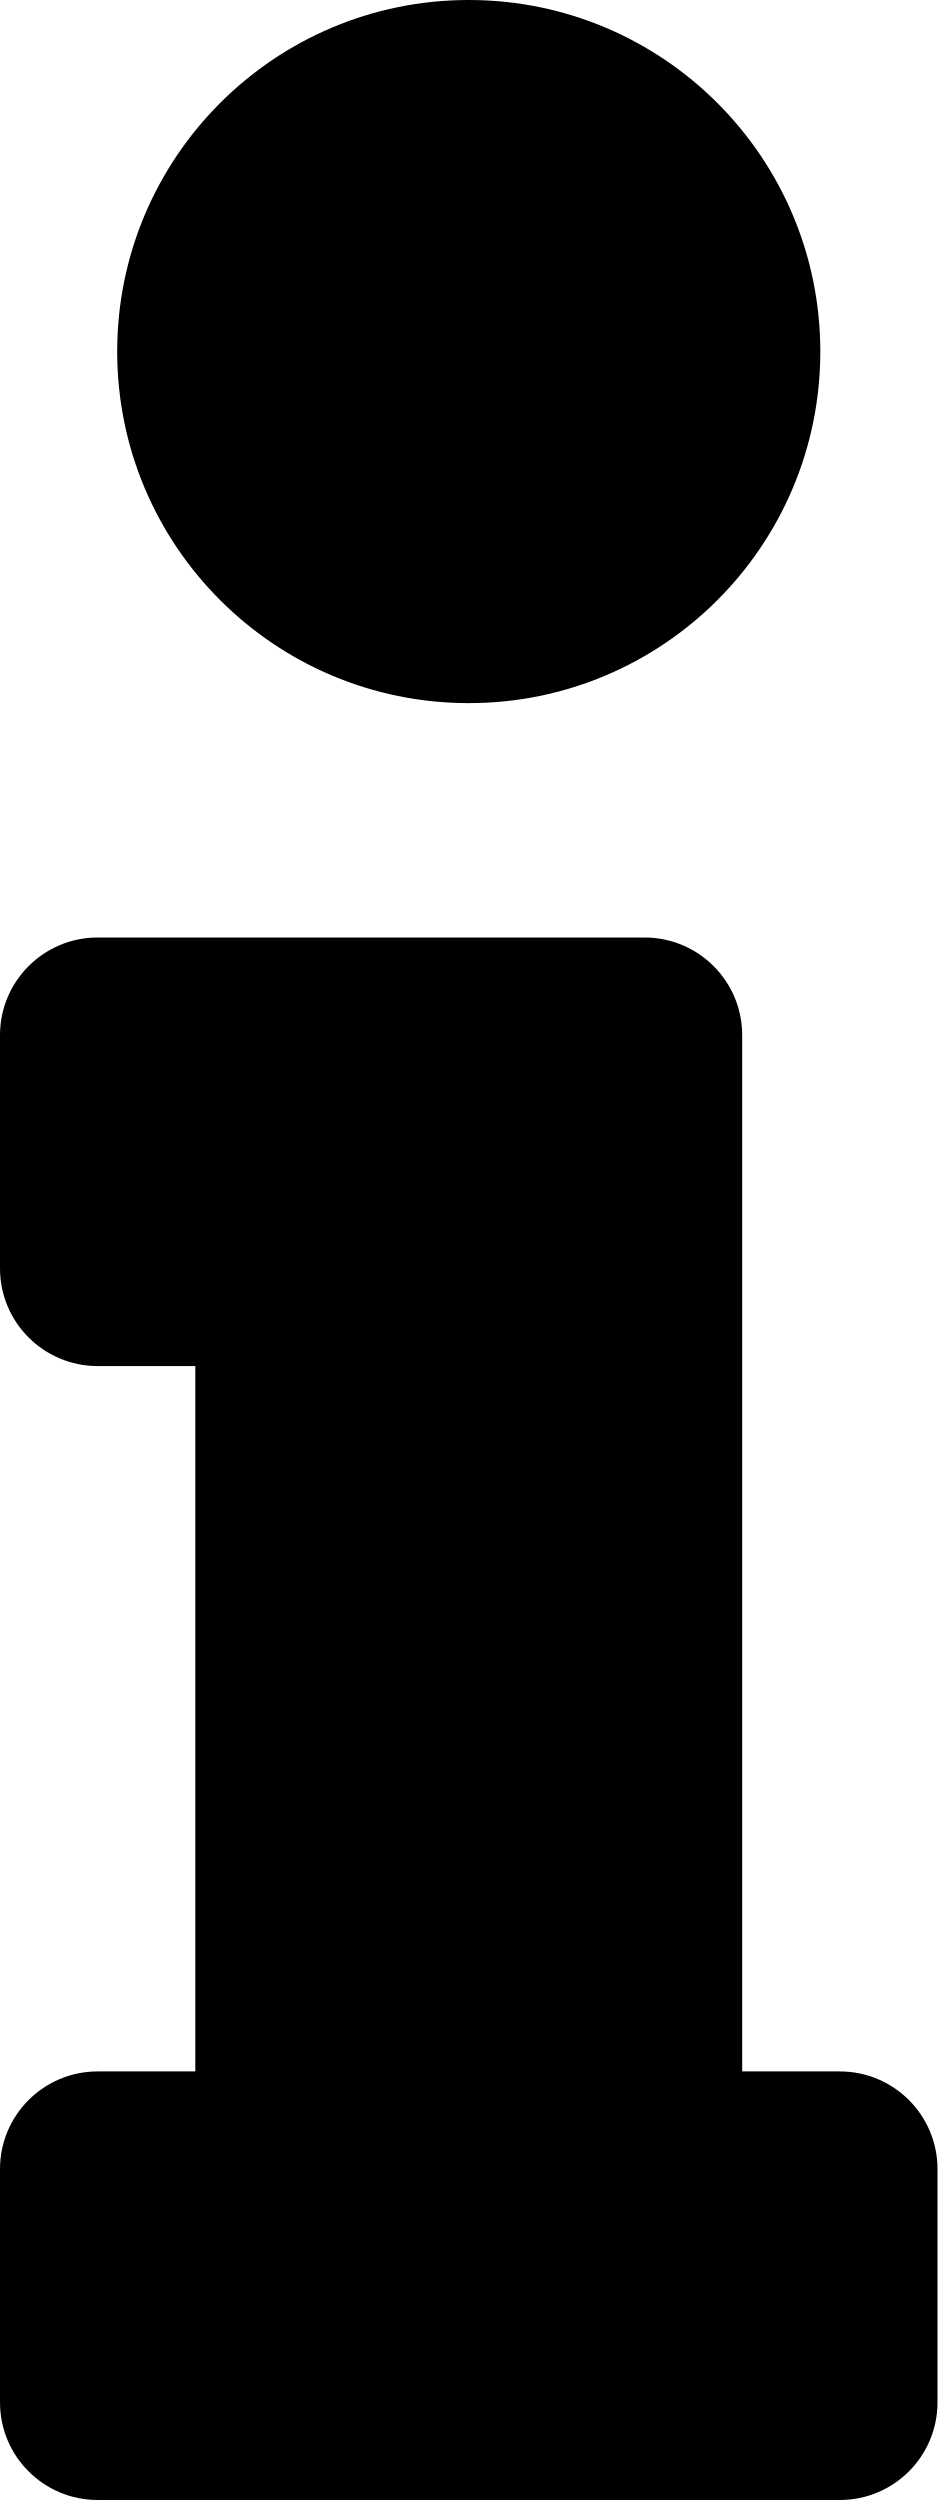
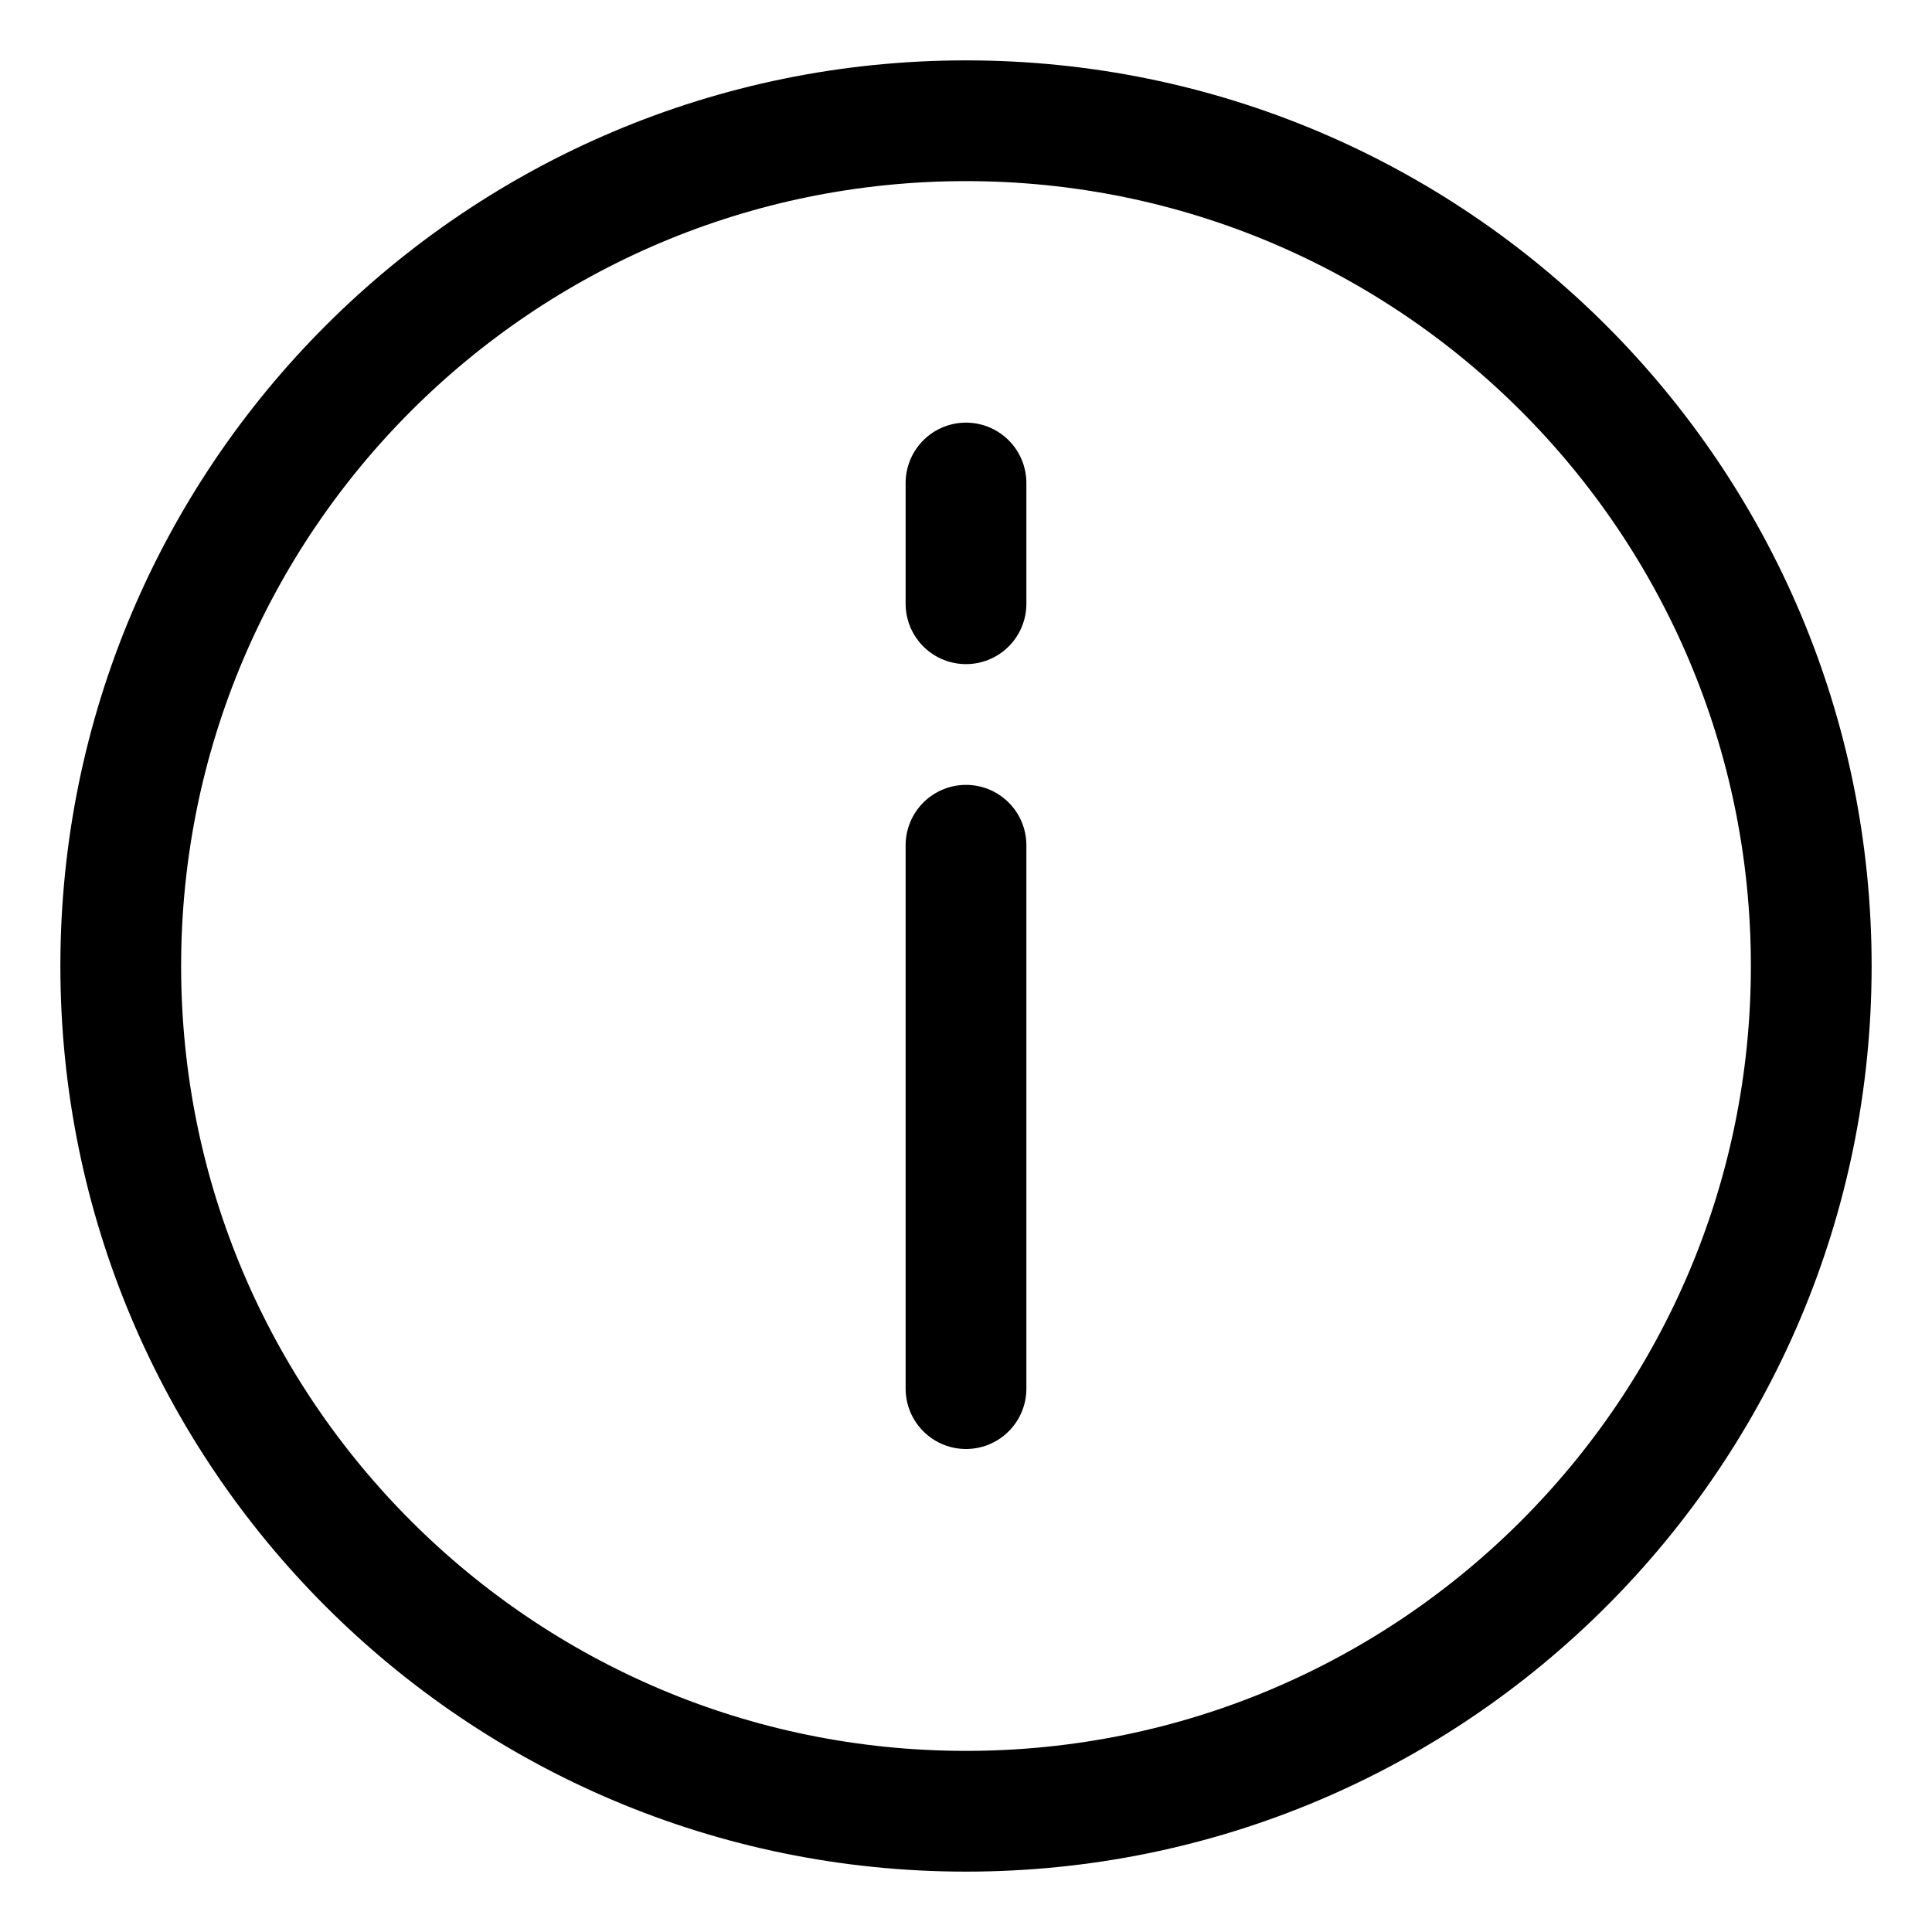
- <svg xmlns="http://www.w3.org/2000/svg" viewBox="0 0 192 512">
-   <path d="M20 424.229h20V279.771H20c-11.046 0-20-8.954-20-20V212c0-11.046 8.954-20 20-20h112c11.046 0 20 8.954 20 20v212.229h20c11.046 0 20 8.954 20 20V492c0 11.046-8.954 20-20 20H20c-11.046 0-20-8.954-20-20v-47.771c0-11.046 8.954-20 20-20zM96 0C56.235 0 24 32.235 24 72s32.235 72 72 72 72-32.235 72-72S135.764 0 96 0z" />
+ <svg xmlns="http://www.w3.org/2000/svg" id="i-info" viewBox="0 0 32 32" width="32" height="32" fill="none" stroke="currentcolor" stroke-linecap="round" stroke-linejoin="round" stroke-width="2">
+   <path d="M16 14 L16 23 M16 8 L16 10" />
+   <circle cx="16" cy="16" r="14" />
</svg>
